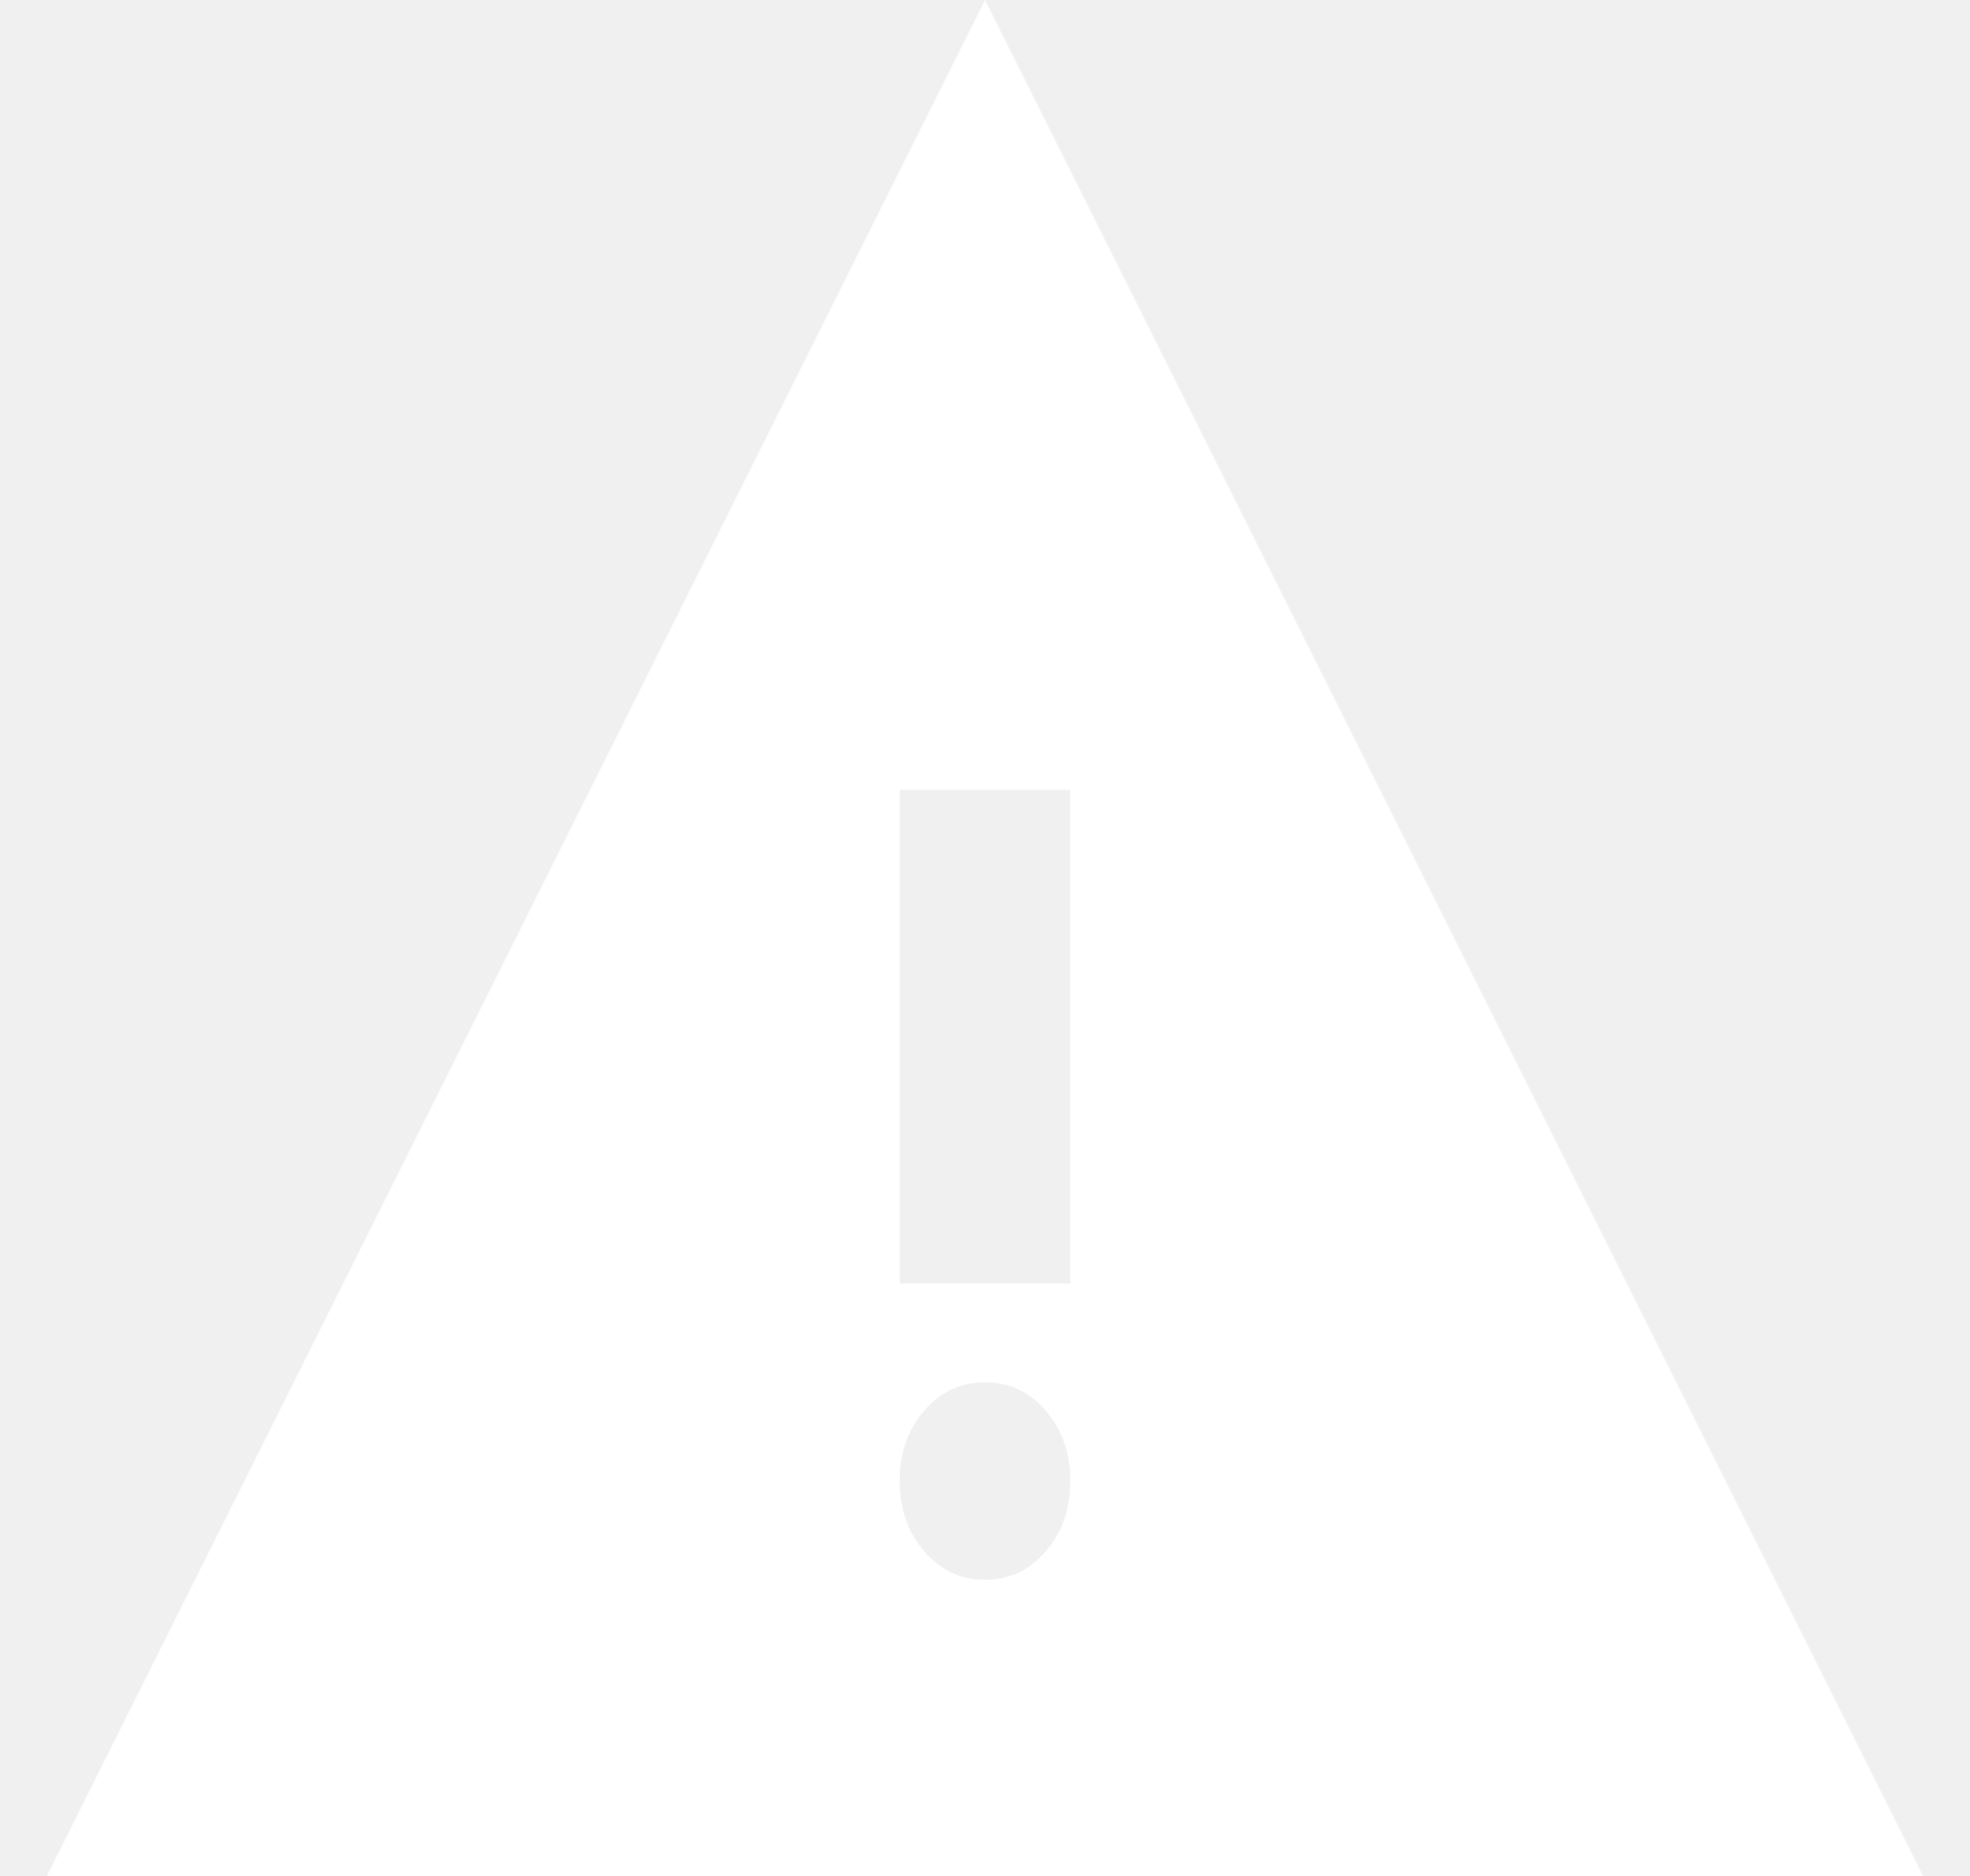
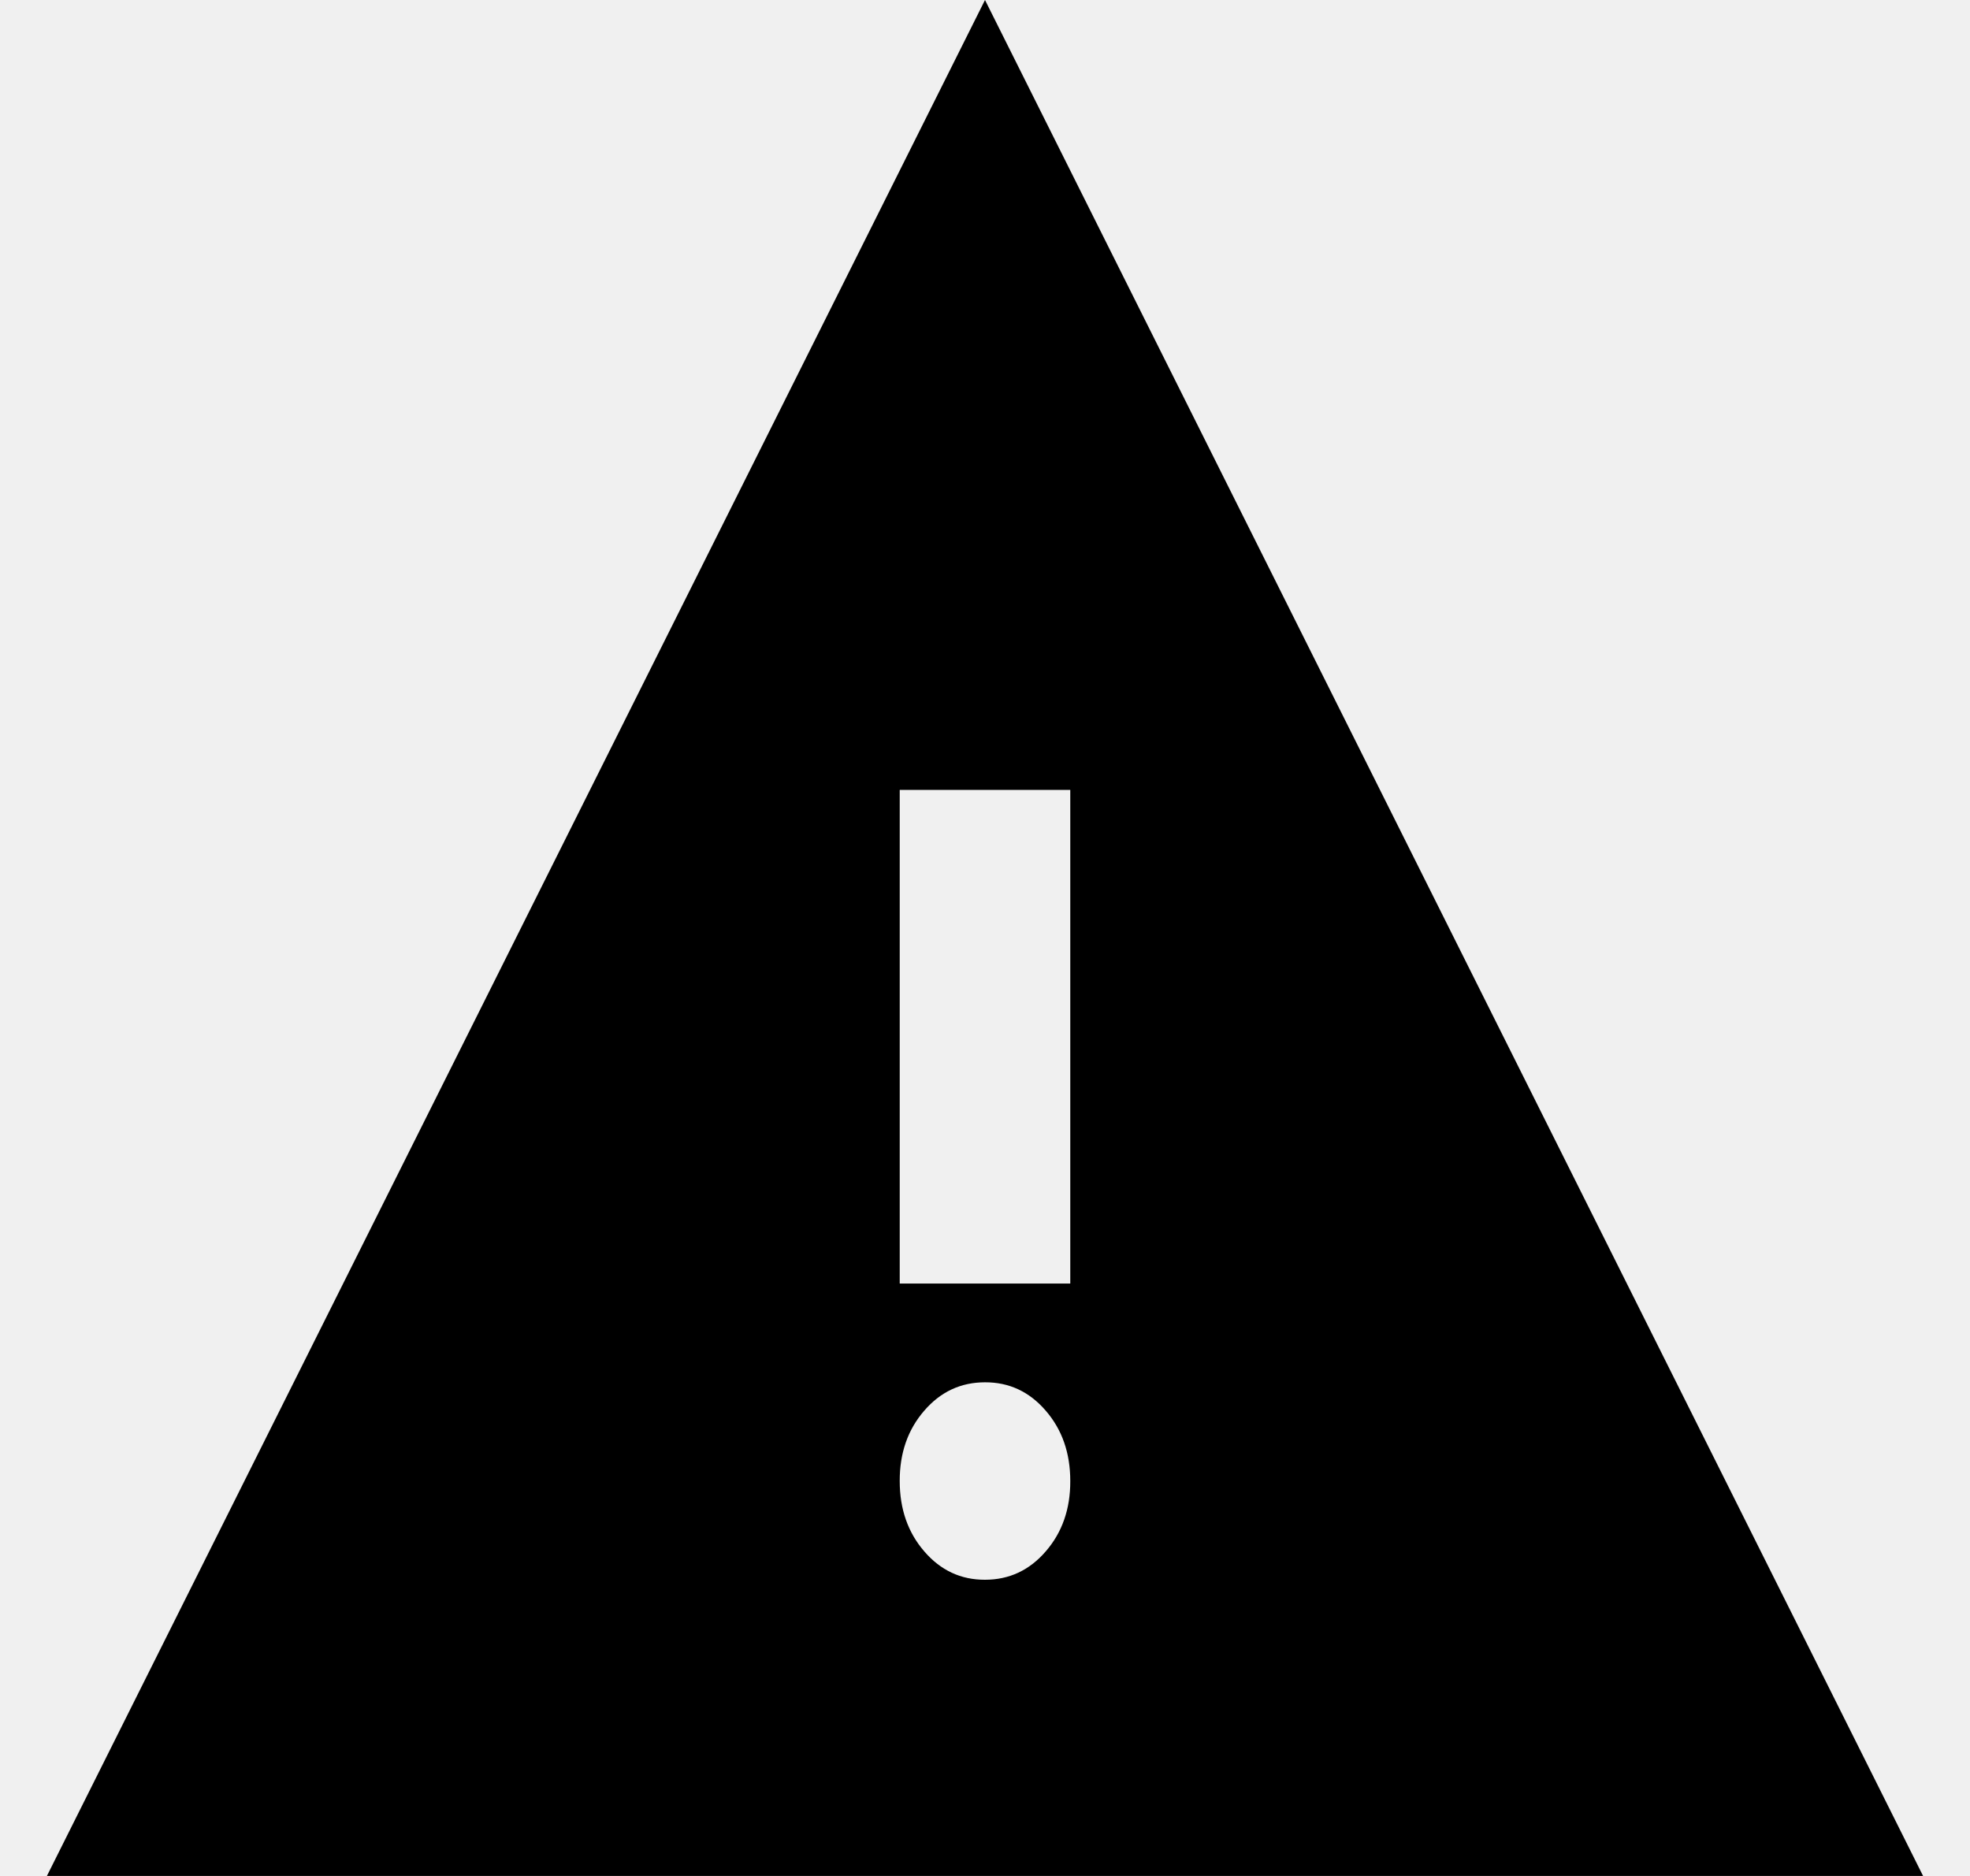
- <svg xmlns="http://www.w3.org/2000/svg" width="21" height="20" viewBox="0 0 21 20" fill="none">
-   <path d="M0.5 20L10.5 0L20.5 20H0.5ZM10.5 16.842C10.758 16.842 10.974 16.741 11.148 16.539C11.323 16.337 11.41 16.087 11.409 15.79C11.409 15.491 11.322 15.241 11.147 15.039C10.973 14.837 10.757 14.736 10.5 14.737C10.242 14.737 10.026 14.838 9.852 15.04C9.677 15.242 9.59 15.492 9.591 15.79C9.591 16.088 9.678 16.338 9.853 16.54C10.027 16.742 10.243 16.843 10.5 16.842ZM9.591 13.684H11.409V8.421H9.591V13.684Z" fill="white" />
+ <svg xmlns="http://www.w3.org/2000/svg" width="21" height="20" viewBox="0 0 21 20" fill="black">
+   <path d="M0.5 20L10.5 0L20.5 20H0.5ZM10.5 16.842C10.758 16.842 10.974 16.741 11.148 16.539C11.323 16.337 11.41 16.087 11.409 15.79C11.409 15.491 11.322 15.241 11.147 15.039C10.973 14.837 10.757 14.736 10.5 14.737C10.242 14.737 10.026 14.838 9.852 15.04C9.677 15.242 9.59 15.492 9.591 15.79C9.591 16.088 9.678 16.338 9.853 16.54C10.027 16.742 10.243 16.843 10.5 16.842ZM9.591 13.684H11.409V8.421H9.591V13.684Z" />
</svg>
